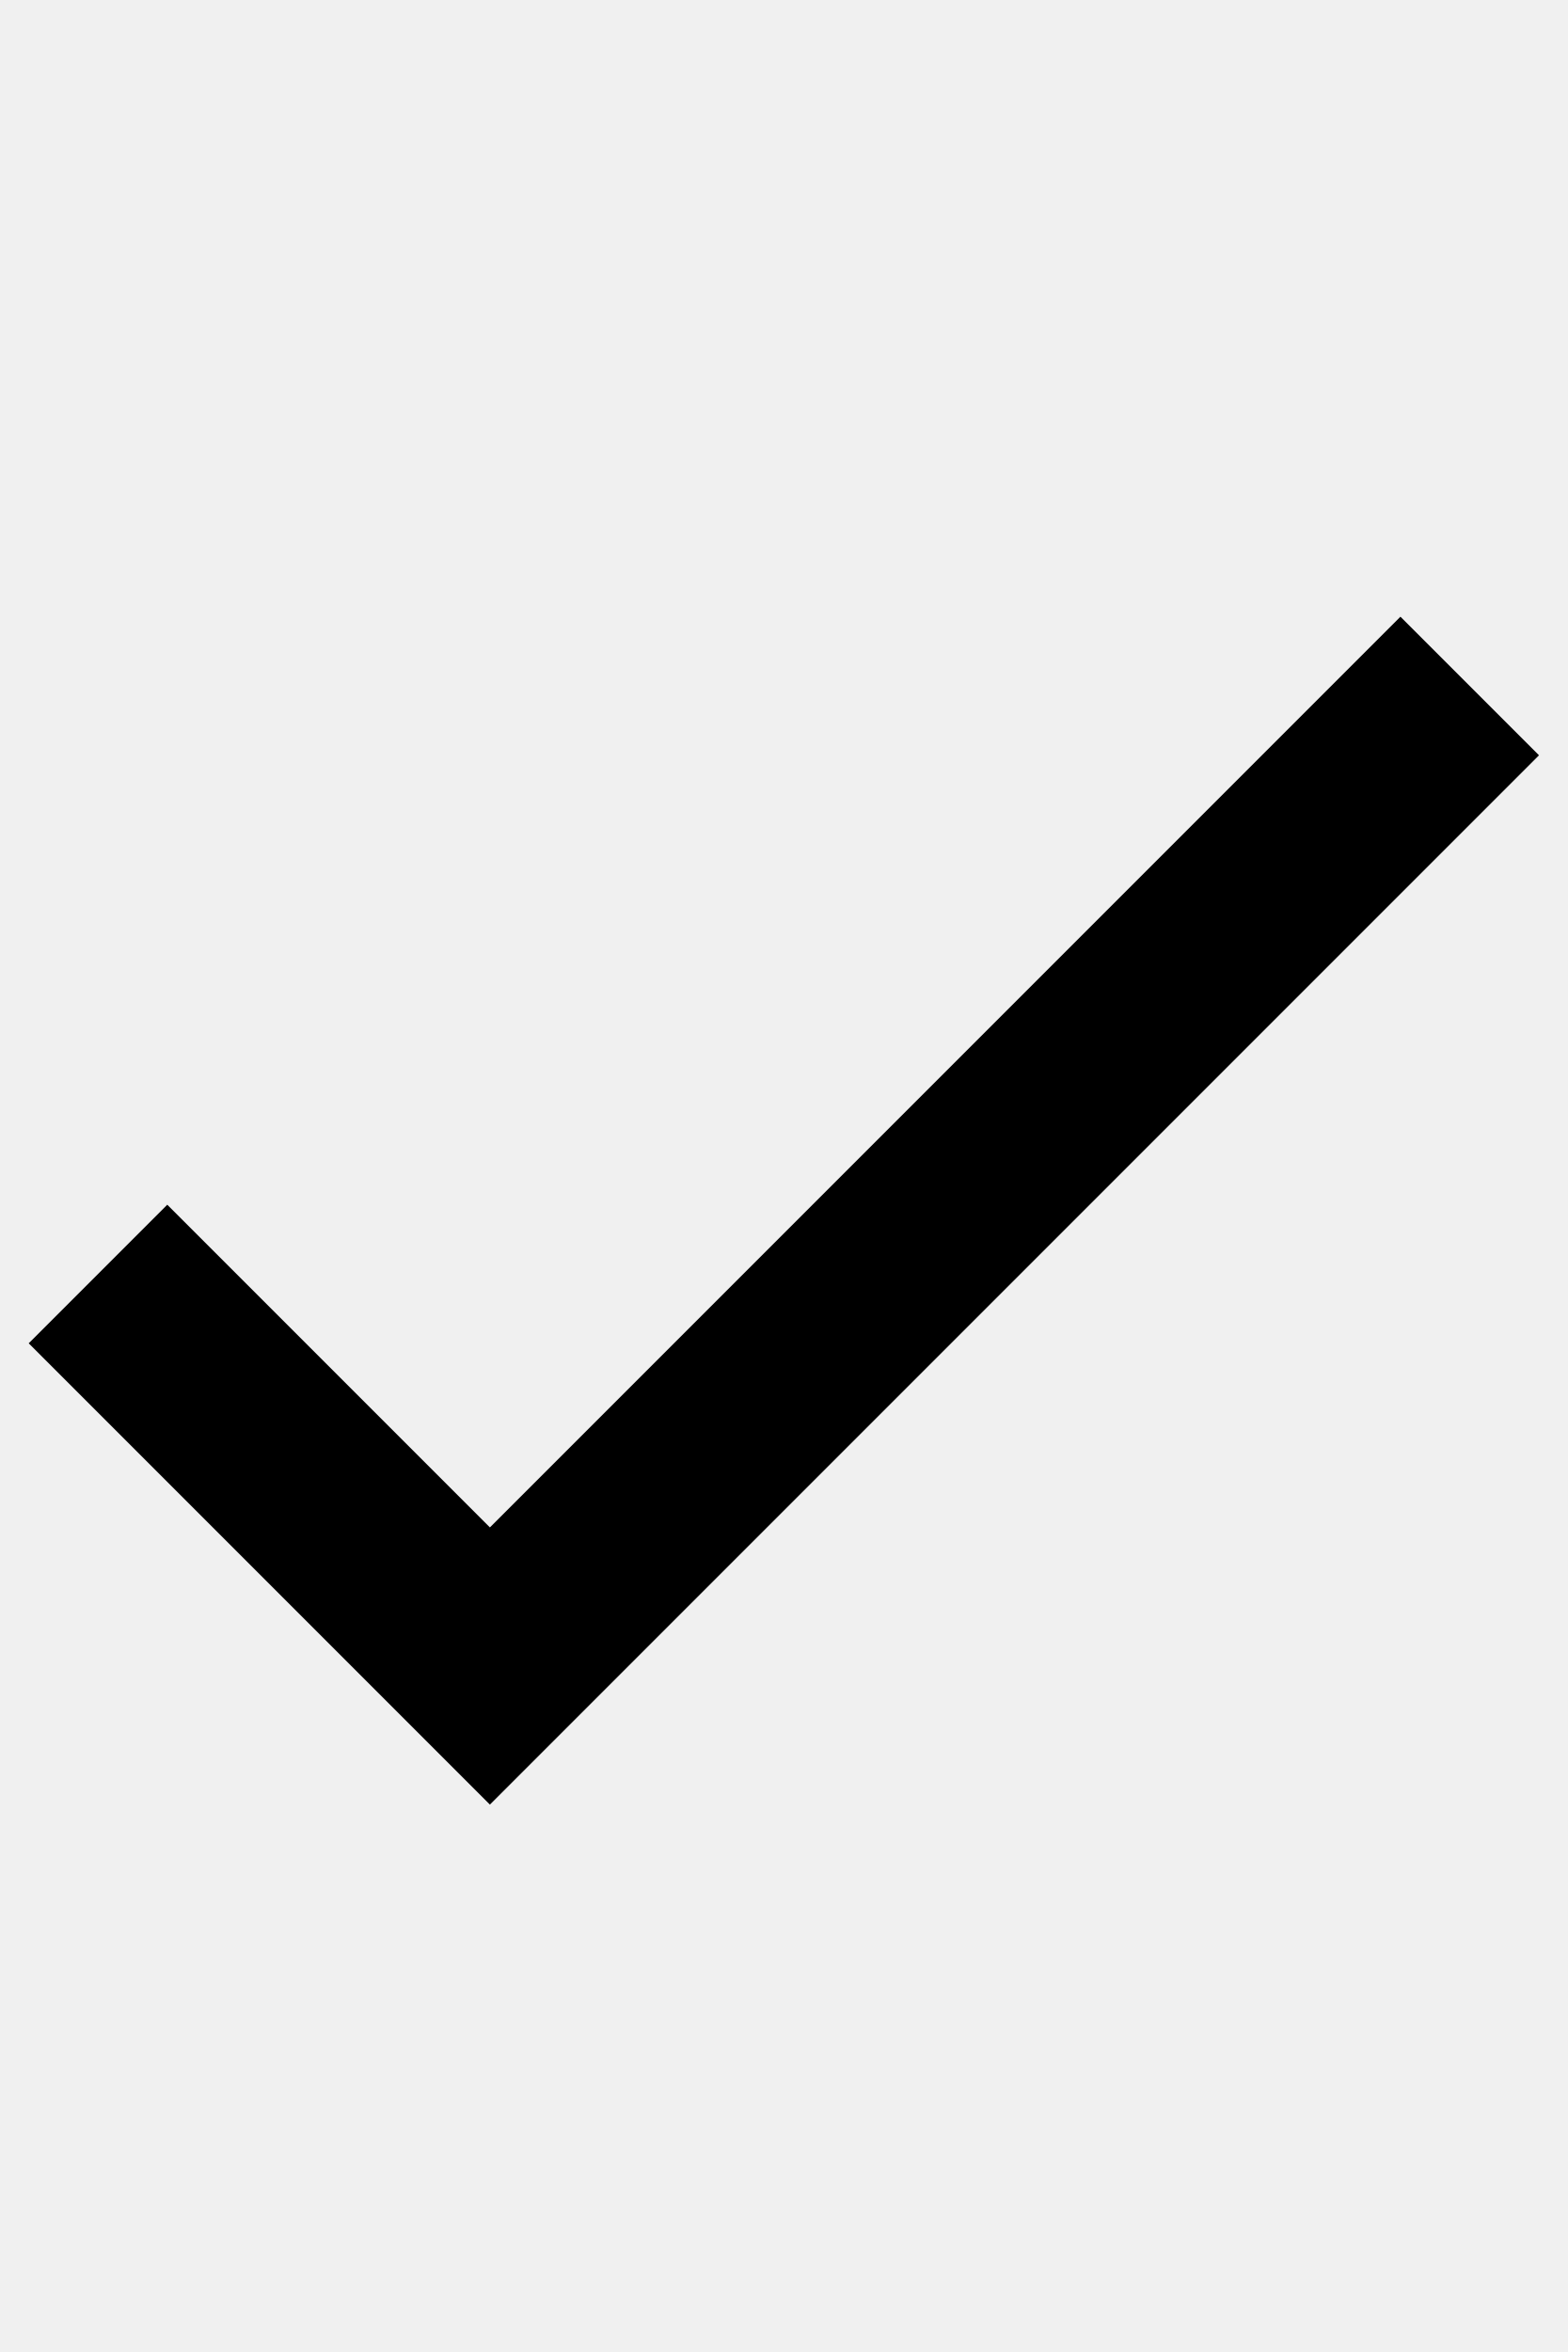
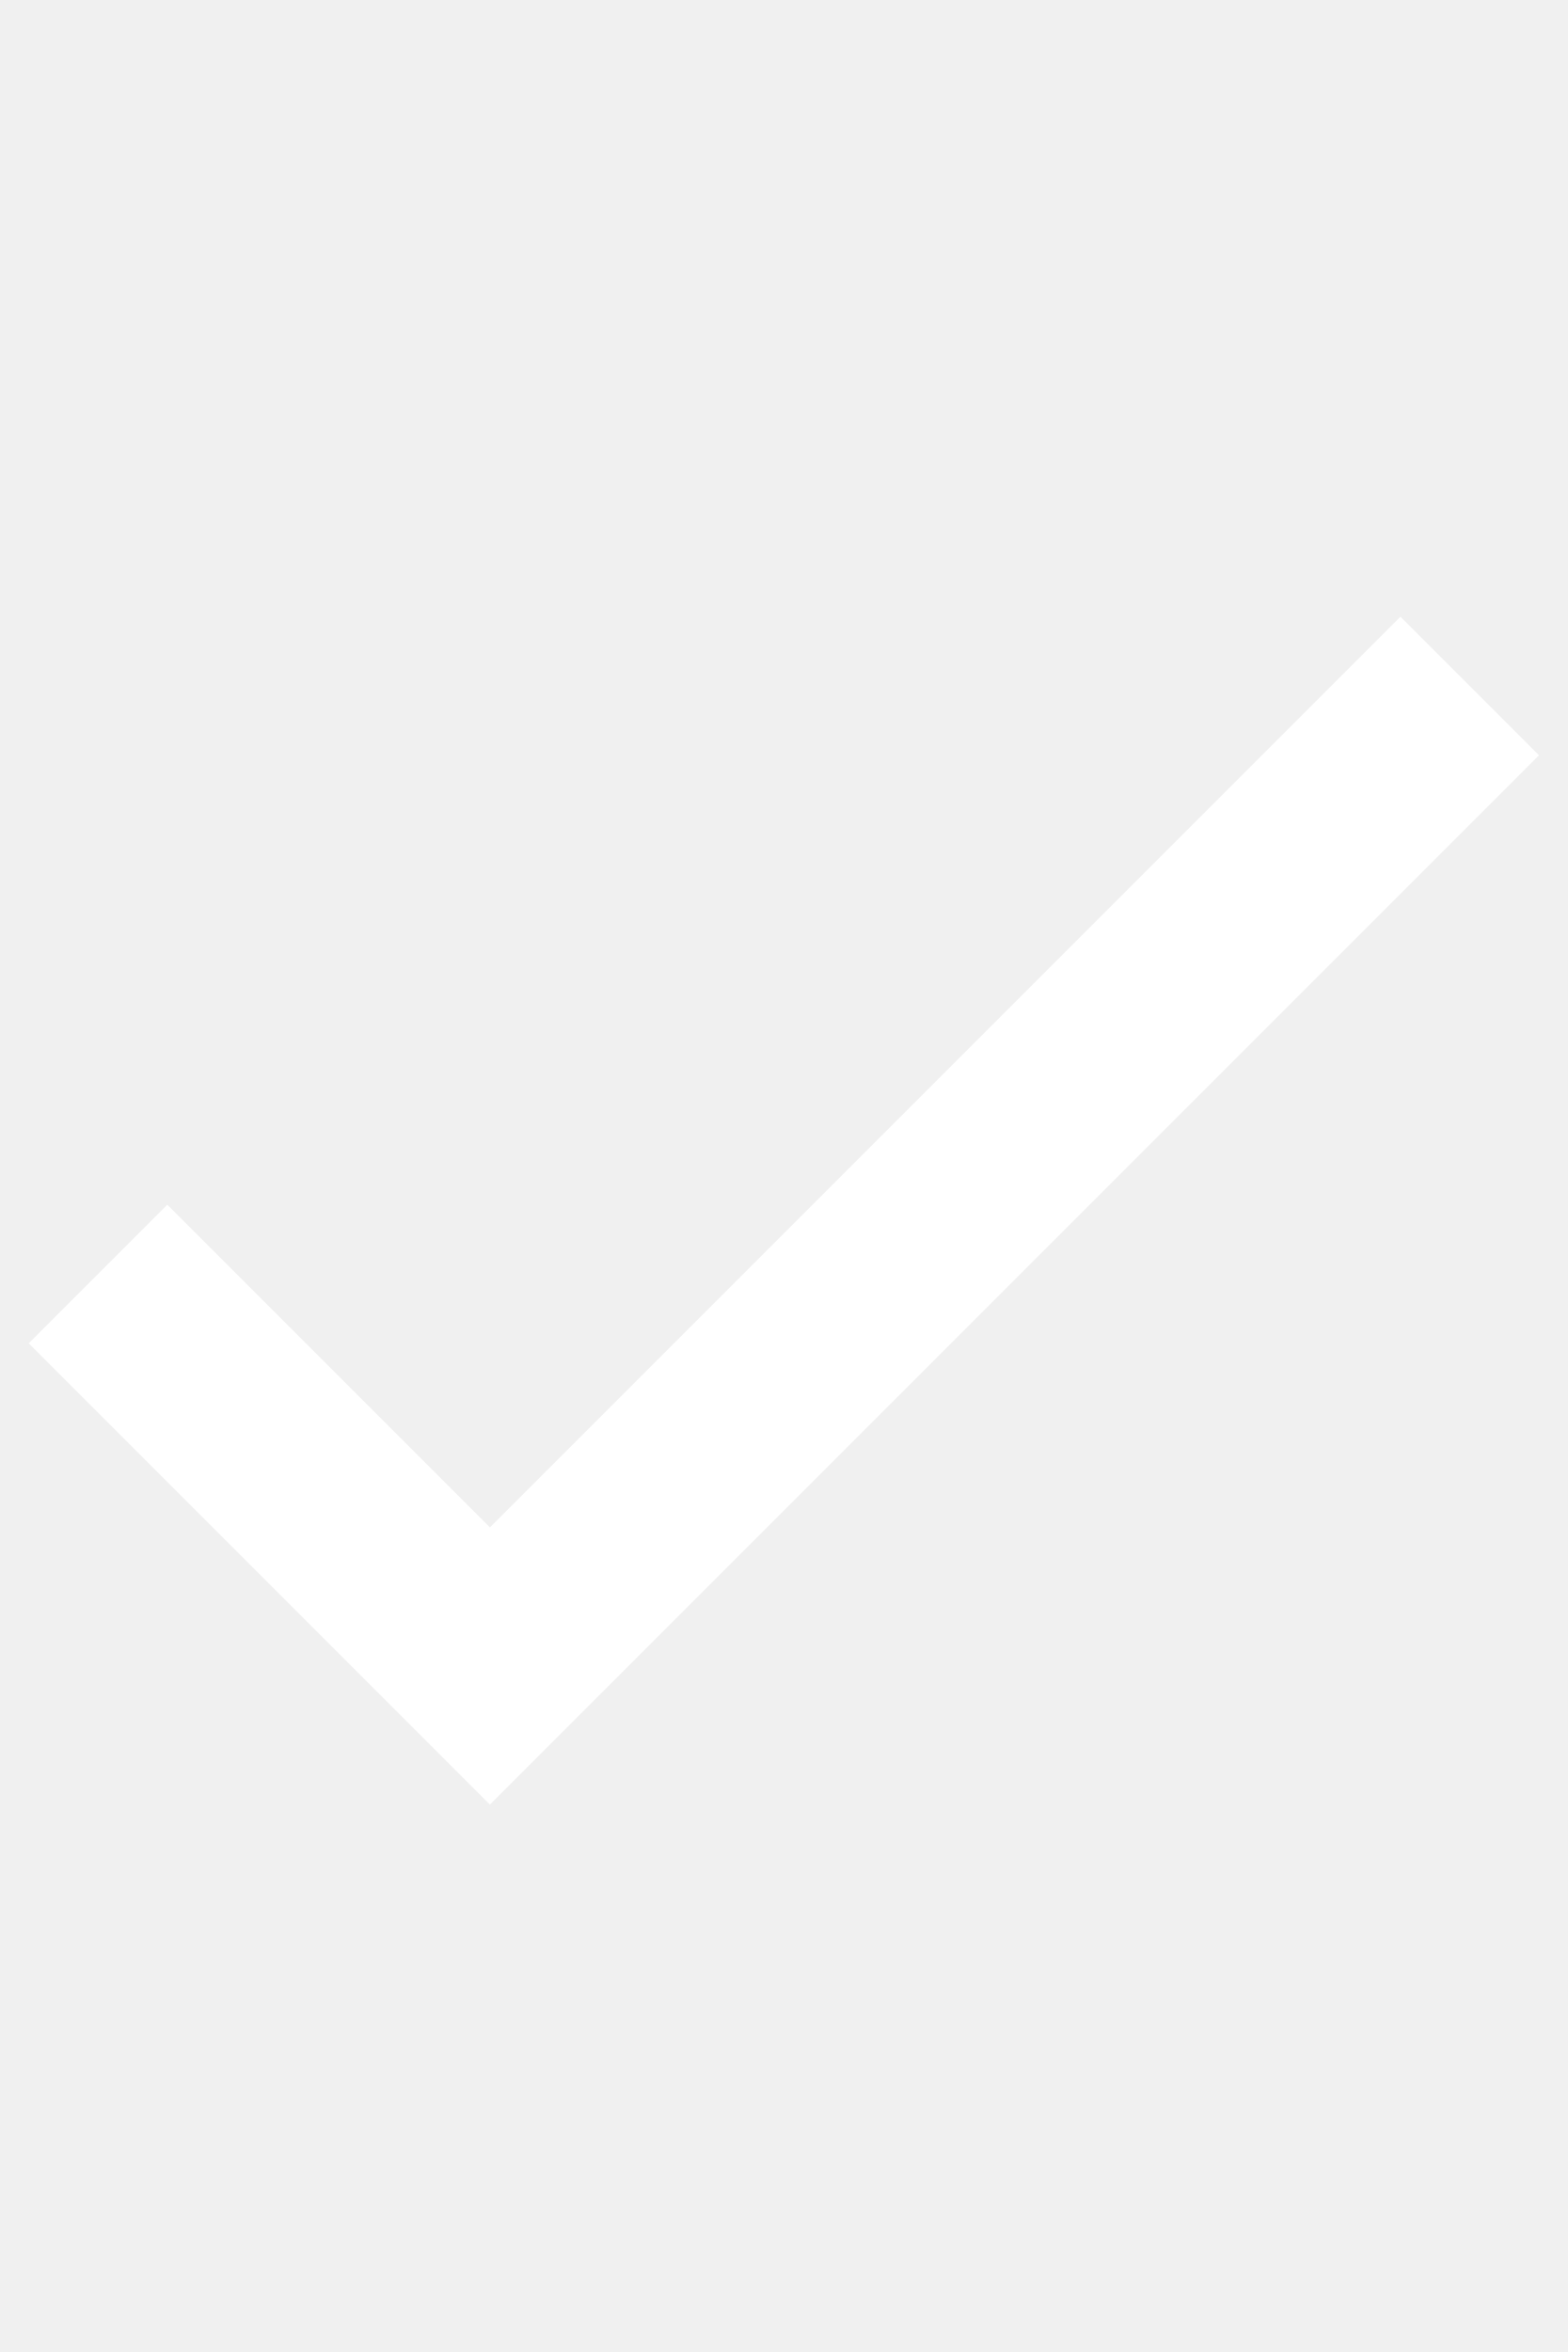
<svg xmlns="http://www.w3.org/2000/svg" xmlns:xlink="http://www.w3.org/1999/xlink" class="gl-icon" width="16" height="24">
  <defs>
    <symbol id="checkbox-checkmark" viewBox="0 0 16 24">
-       <path fill="none" stroke="#000000" stroke-miterlimit="10" stroke-width="2px" d="M1 13l4 4L15 7" />
+       <path fill="none" stroke="#ffffff" stroke-miterlimit="10" stroke-width="2px" d="M1 13l4 4L15 7" />
    </symbol>
  </defs>
  <use xlink:href="#checkbox-checkmark" />
</svg>
